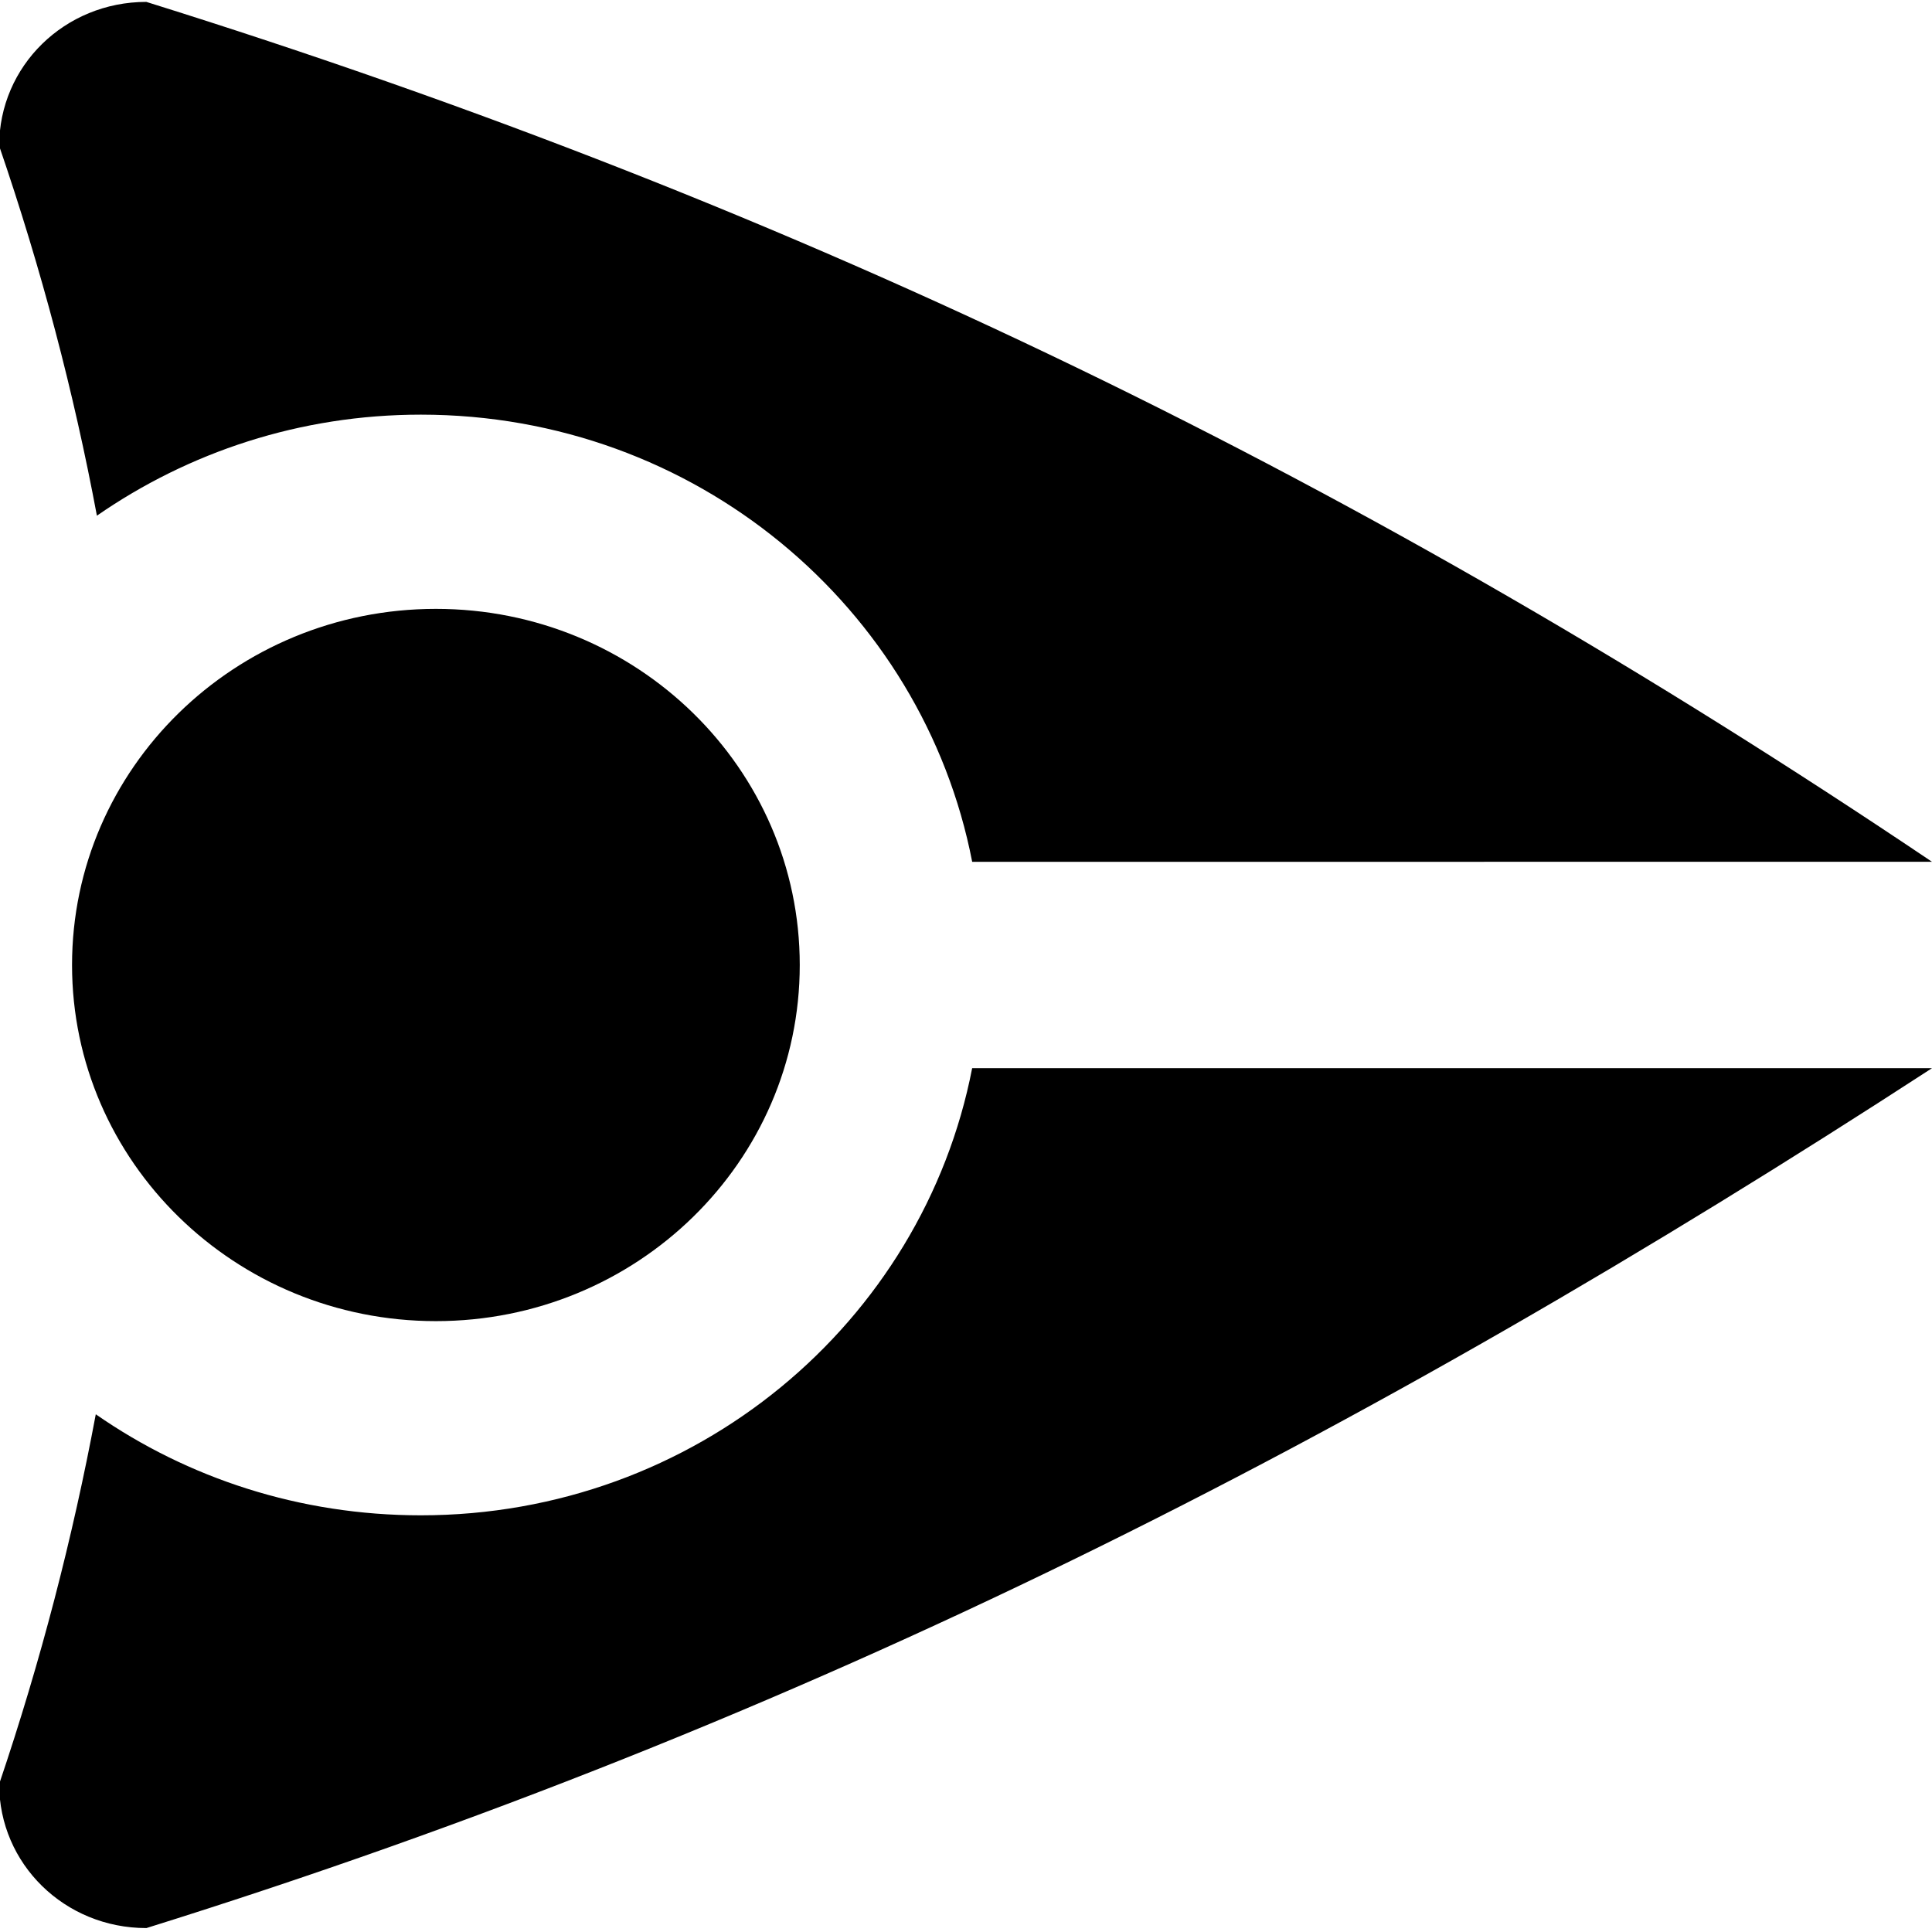
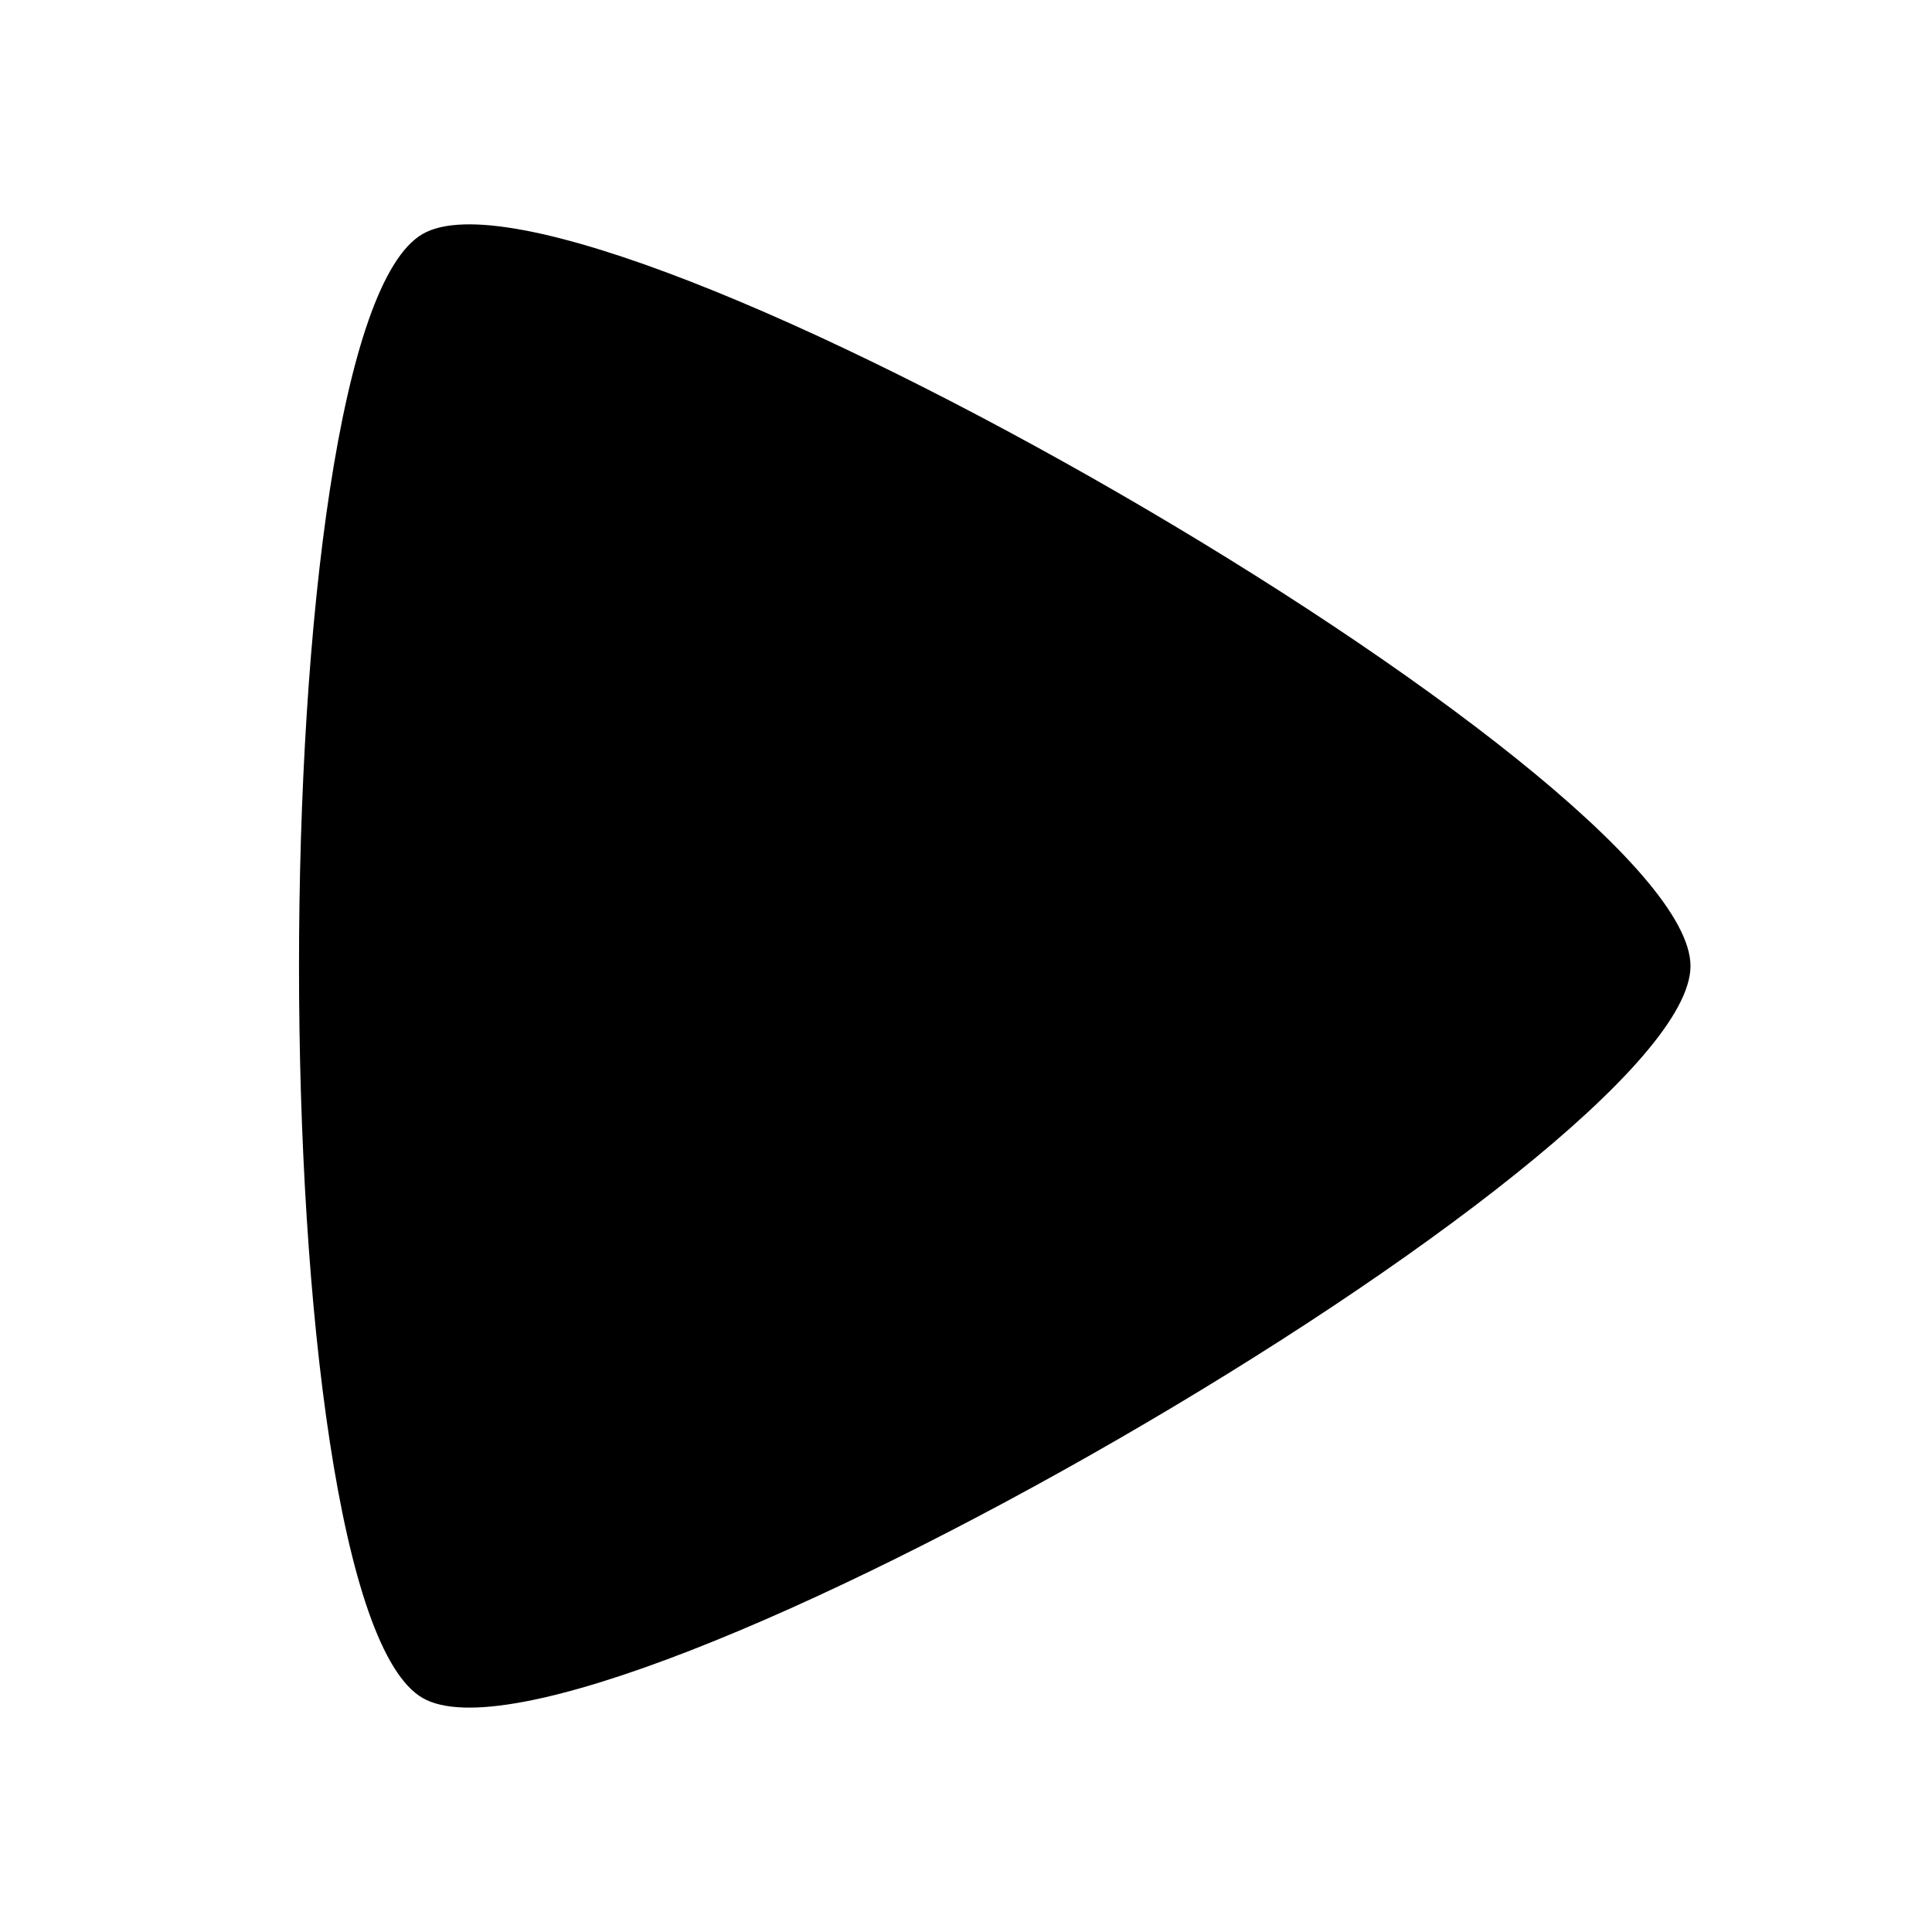
<svg xmlns="http://www.w3.org/2000/svg" width="64" height="64" id="svg2" version="1.1">
  <defs id="defs4">
    </defs>
  <g id="layer1" transform="translate(0,-988.3622)">
-     <g id="g2579">
-       <path id="rect2867" d="m 4.847,1052.233 c 21.893,-6.837 40.273,-16.216 59.153,-28.486 l -31.796,0 c -1.637,8.43 -9.173,14.812 -18.263,14.812 -4.015,0 -7.727,-1.233 -10.768,-3.347 -0.764,4.081 -1.819,8.168 -3.201,12.249 0,2.648 2.17,4.771 4.875,4.771 z M 64,1016.91 C 45.374,1004.377 26.739,995.261 4.847,988.425 c -2.705,0 -4.875,2.124 -4.875,4.771 1.4,4.081 2.475,8.168 3.238,12.249 3.037,-2.104 6.728,-3.347 10.732,-3.347 9.089,0 16.626,6.382 18.263,14.813 z" style="opacity:1;fill:#000000;fill-opacity:1;fill-rule:nonzero;stroke:none" />
-       <path transform="matrix(-1.506656,0,0,-1.474656,86.75916,1067.518)" d="M 56,32 A 8,8 0 1 1 40,32 8,8 0 1 1 56,32 z" id="path2915" style="opacity:1;fill:#000000;fill-opacity:1;fill-rule:nonzero;stroke:none" />
-     </g>
+     <path style="fill:#000000;fill-opacity:1;fill-rule:nonzero;stroke:none" id="path2816" d="m 4,32 c 3e-7,-6.305 36.54,-27.401 42,-24.249 5.46,3.152 5.46,45.345 -2e-6,48.497 C 40.54,59.401 4,38.305 4,32 z" transform="matrix(-1,0,0,1,60,988.3622)" />
  </g>
</svg>
